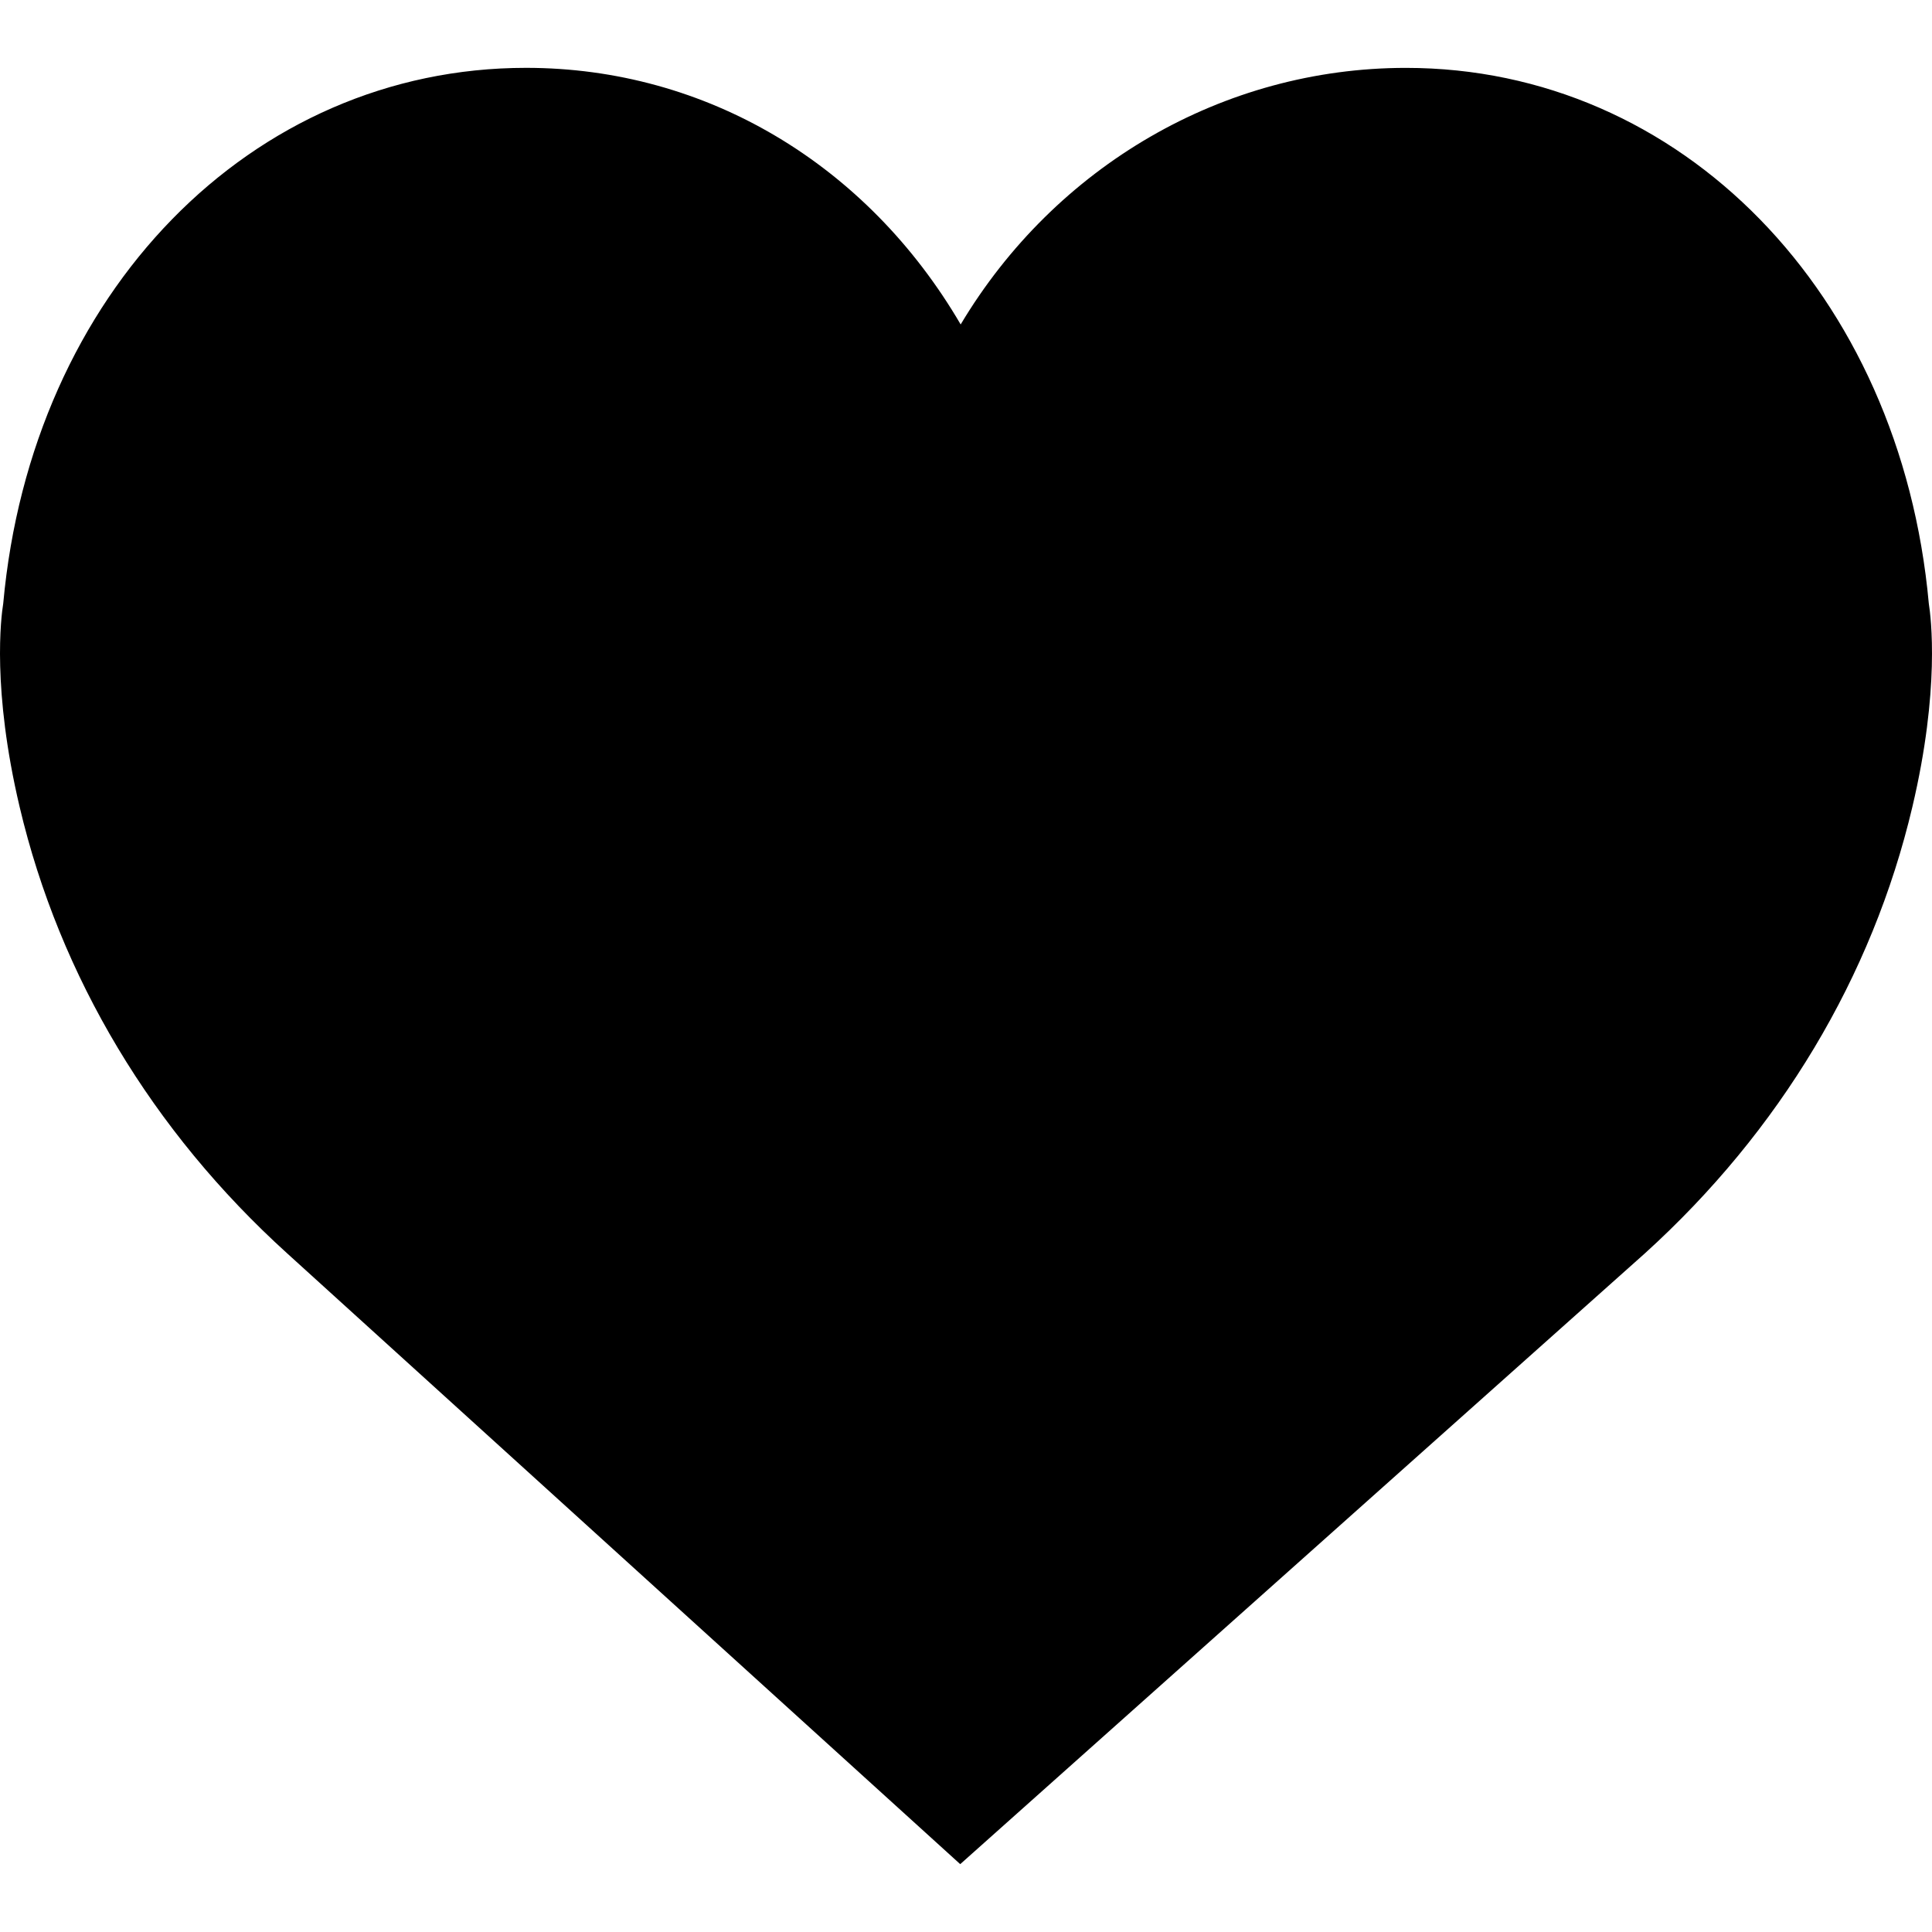
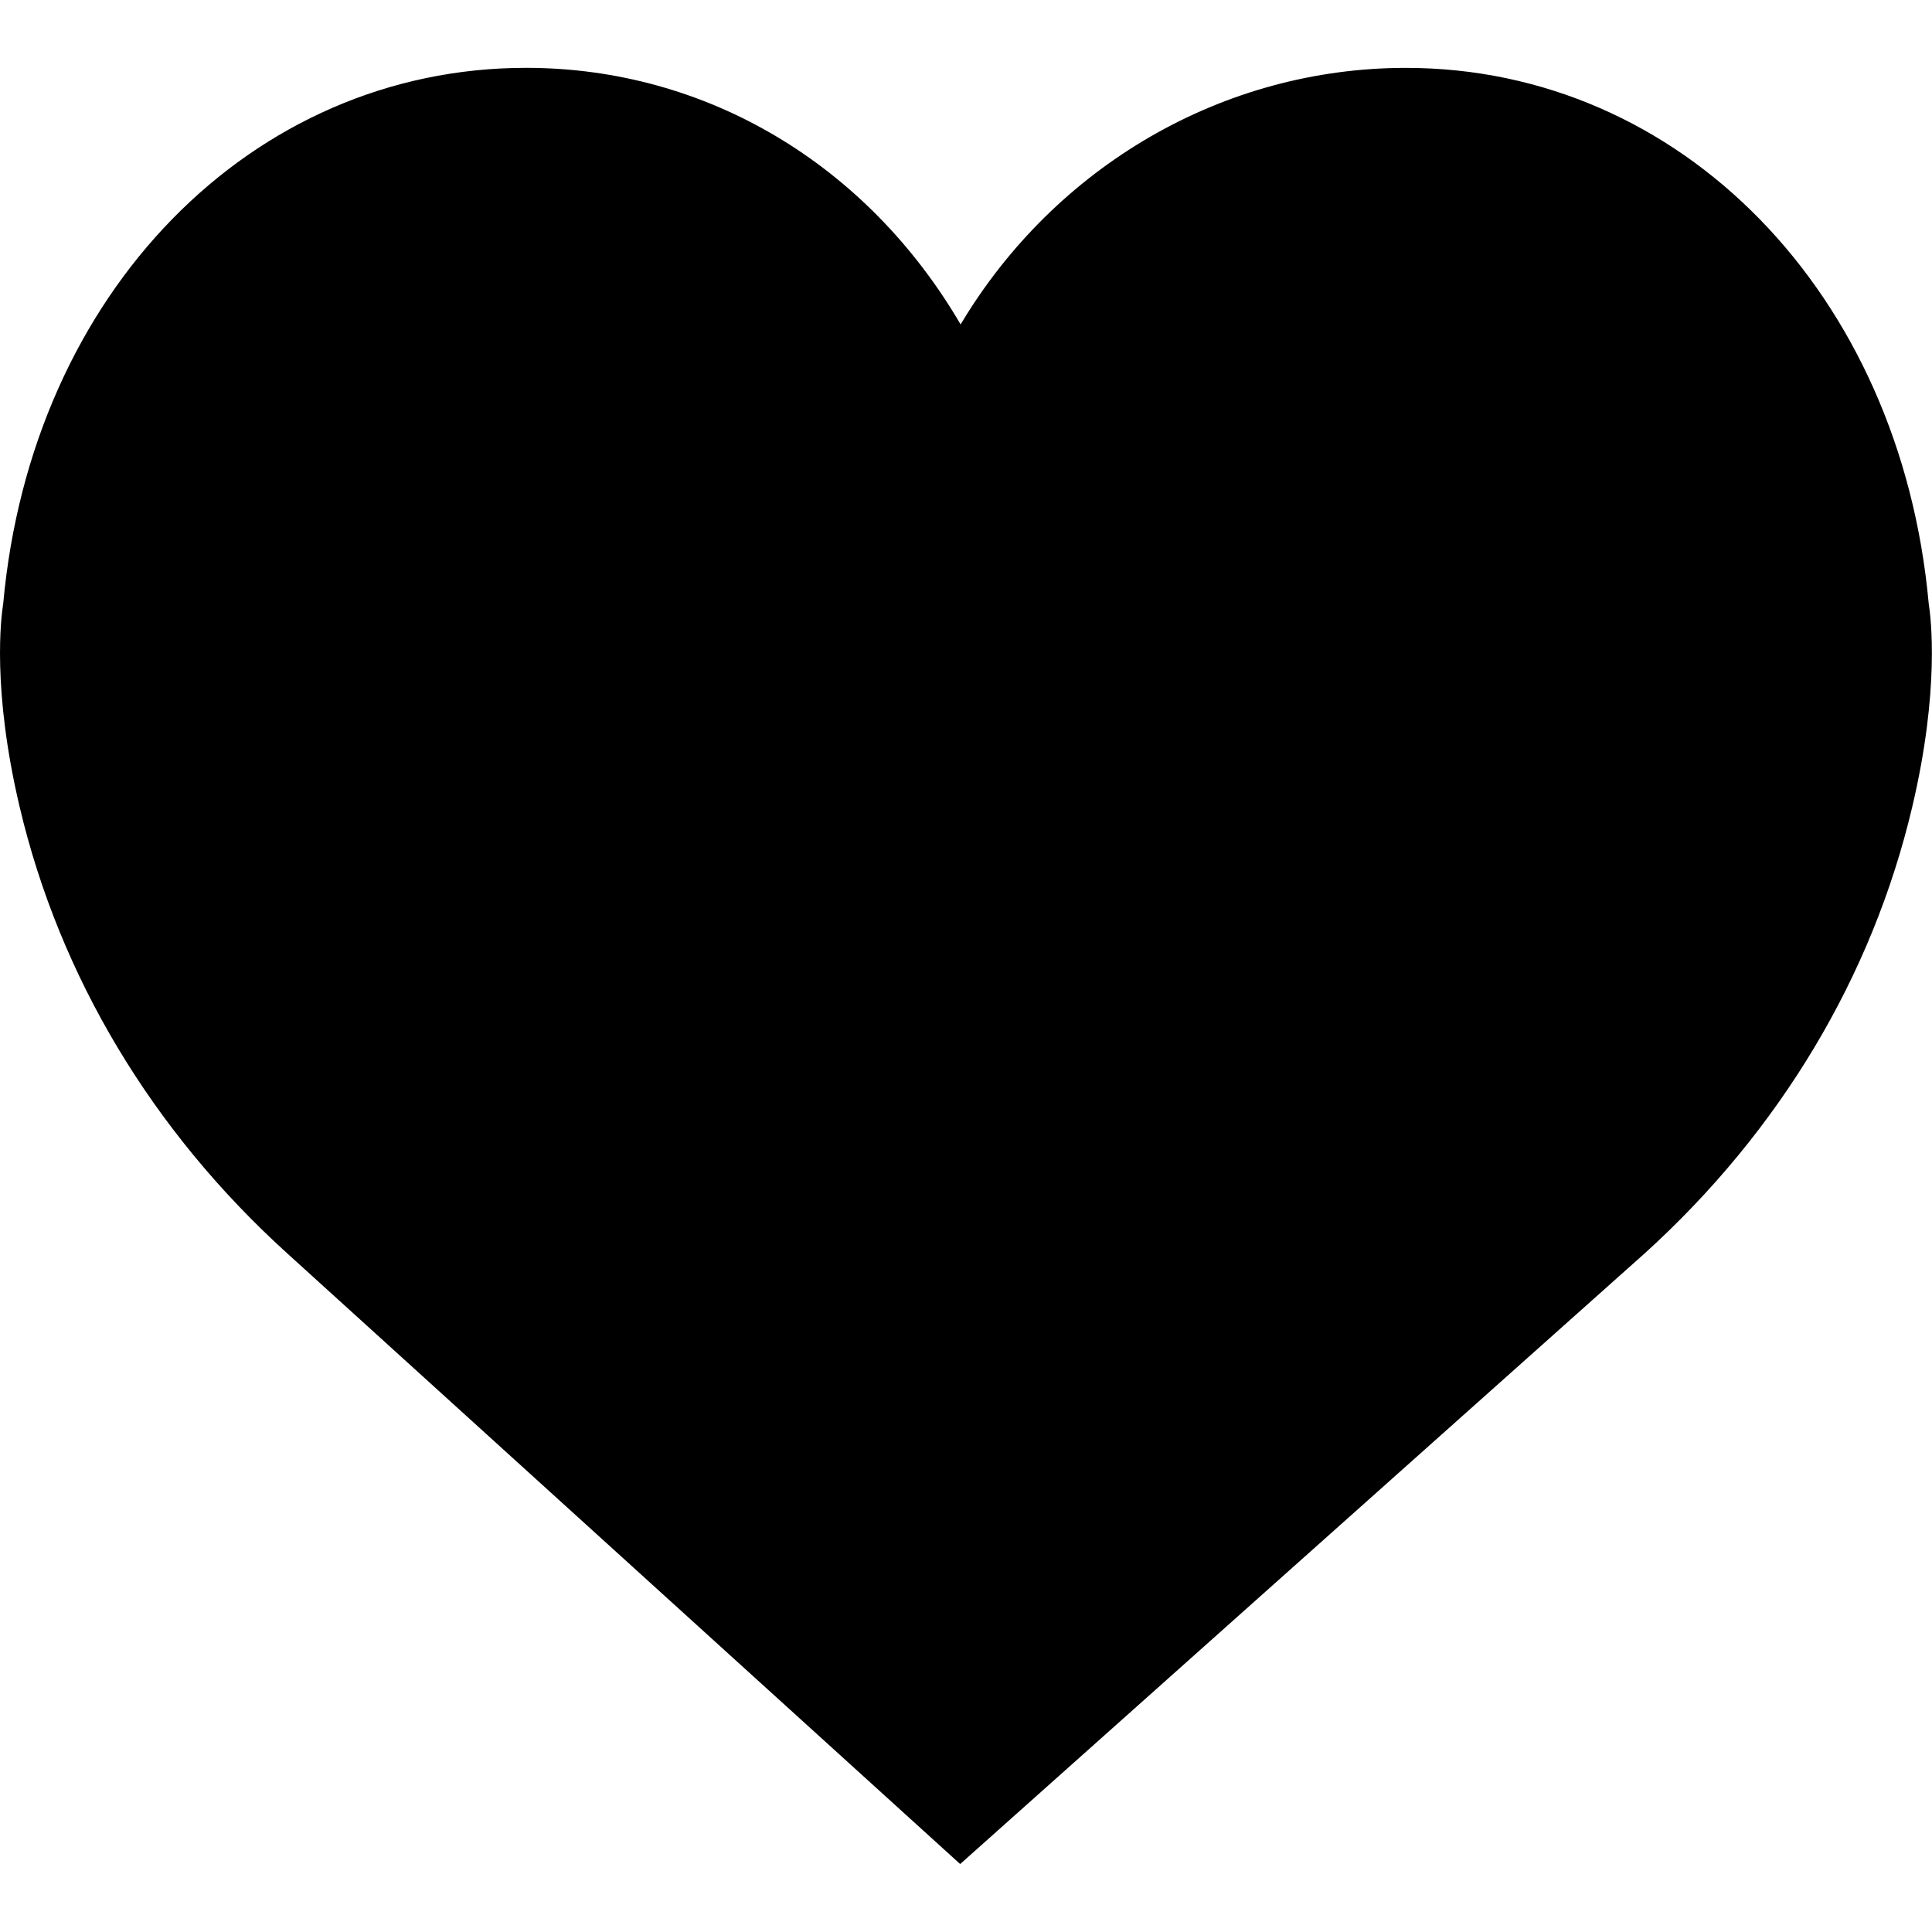
- <svg xmlns="http://www.w3.org/2000/svg" version="1.1" id="Capa_1" x="0px" y="0px" viewBox="0 0 51.997 51.997" style="enable-background:new 0 0 51.997 51.997;" xml:space="preserve">
-   <path d="M51.911,16.242C51.152,7.888,45.239,1.827,37.839,1.827c-4.93,0-9.444,2.653-11.984,6.905  c-2.517-4.307-6.846-6.906-11.697-6.906c-7.399,0-13.313,6.061-14.071,14.415c-0.06,0.369-0.306,2.311,0.442,5.478  c1.078,4.568,3.568,8.723,7.199,12.013l18.115,16.439l18.426-16.438c3.631-3.291,6.121-7.445,7.199-12.014  C52.216,18.553,51.97,16.611,51.911,16.242z" />
-   <g>
- </g>
-   <g>
- </g>
-   <g>
- </g>
-   <g>
- </g>
-   <g>
- </g>
-   <g>
- </g>
-   <g>
- </g>
-   <g>
- </g>
-   <g>
- </g>
-   <g>
- </g>
-   <g>
- </g>
-   <g>
- </g>
-   <g>
- </g>
-   <g>
- </g>
-   <g>
- </g>
+ <svg xmlns="http://www.w3.org/2000/svg" viewBox="0 0 52 52" style="enable-background:new 0 0 52 52;" xml:space="preserve">
+   <path d="M51.911,16.242C51.152,7.888,45.239,1.827,37.839,1.827c-4.93,0-9.444,2.653-11.984,6.905   c-2.517-4.307-6.846-6.906-11.697-6.906c-7.399,0-13.313,6.061-14.071,14.415c-0.06,0.369-0.306,2.311,0.442,5.478   c1.078,4.568,3.568,8.723,7.199,12.013l18.115,16.439l18.426-16.438c3.631-3.291,6.121-7.445,7.199-12.014   C52.216,18.553,51.97,16.611,51.911,16.242z" />
</svg>
